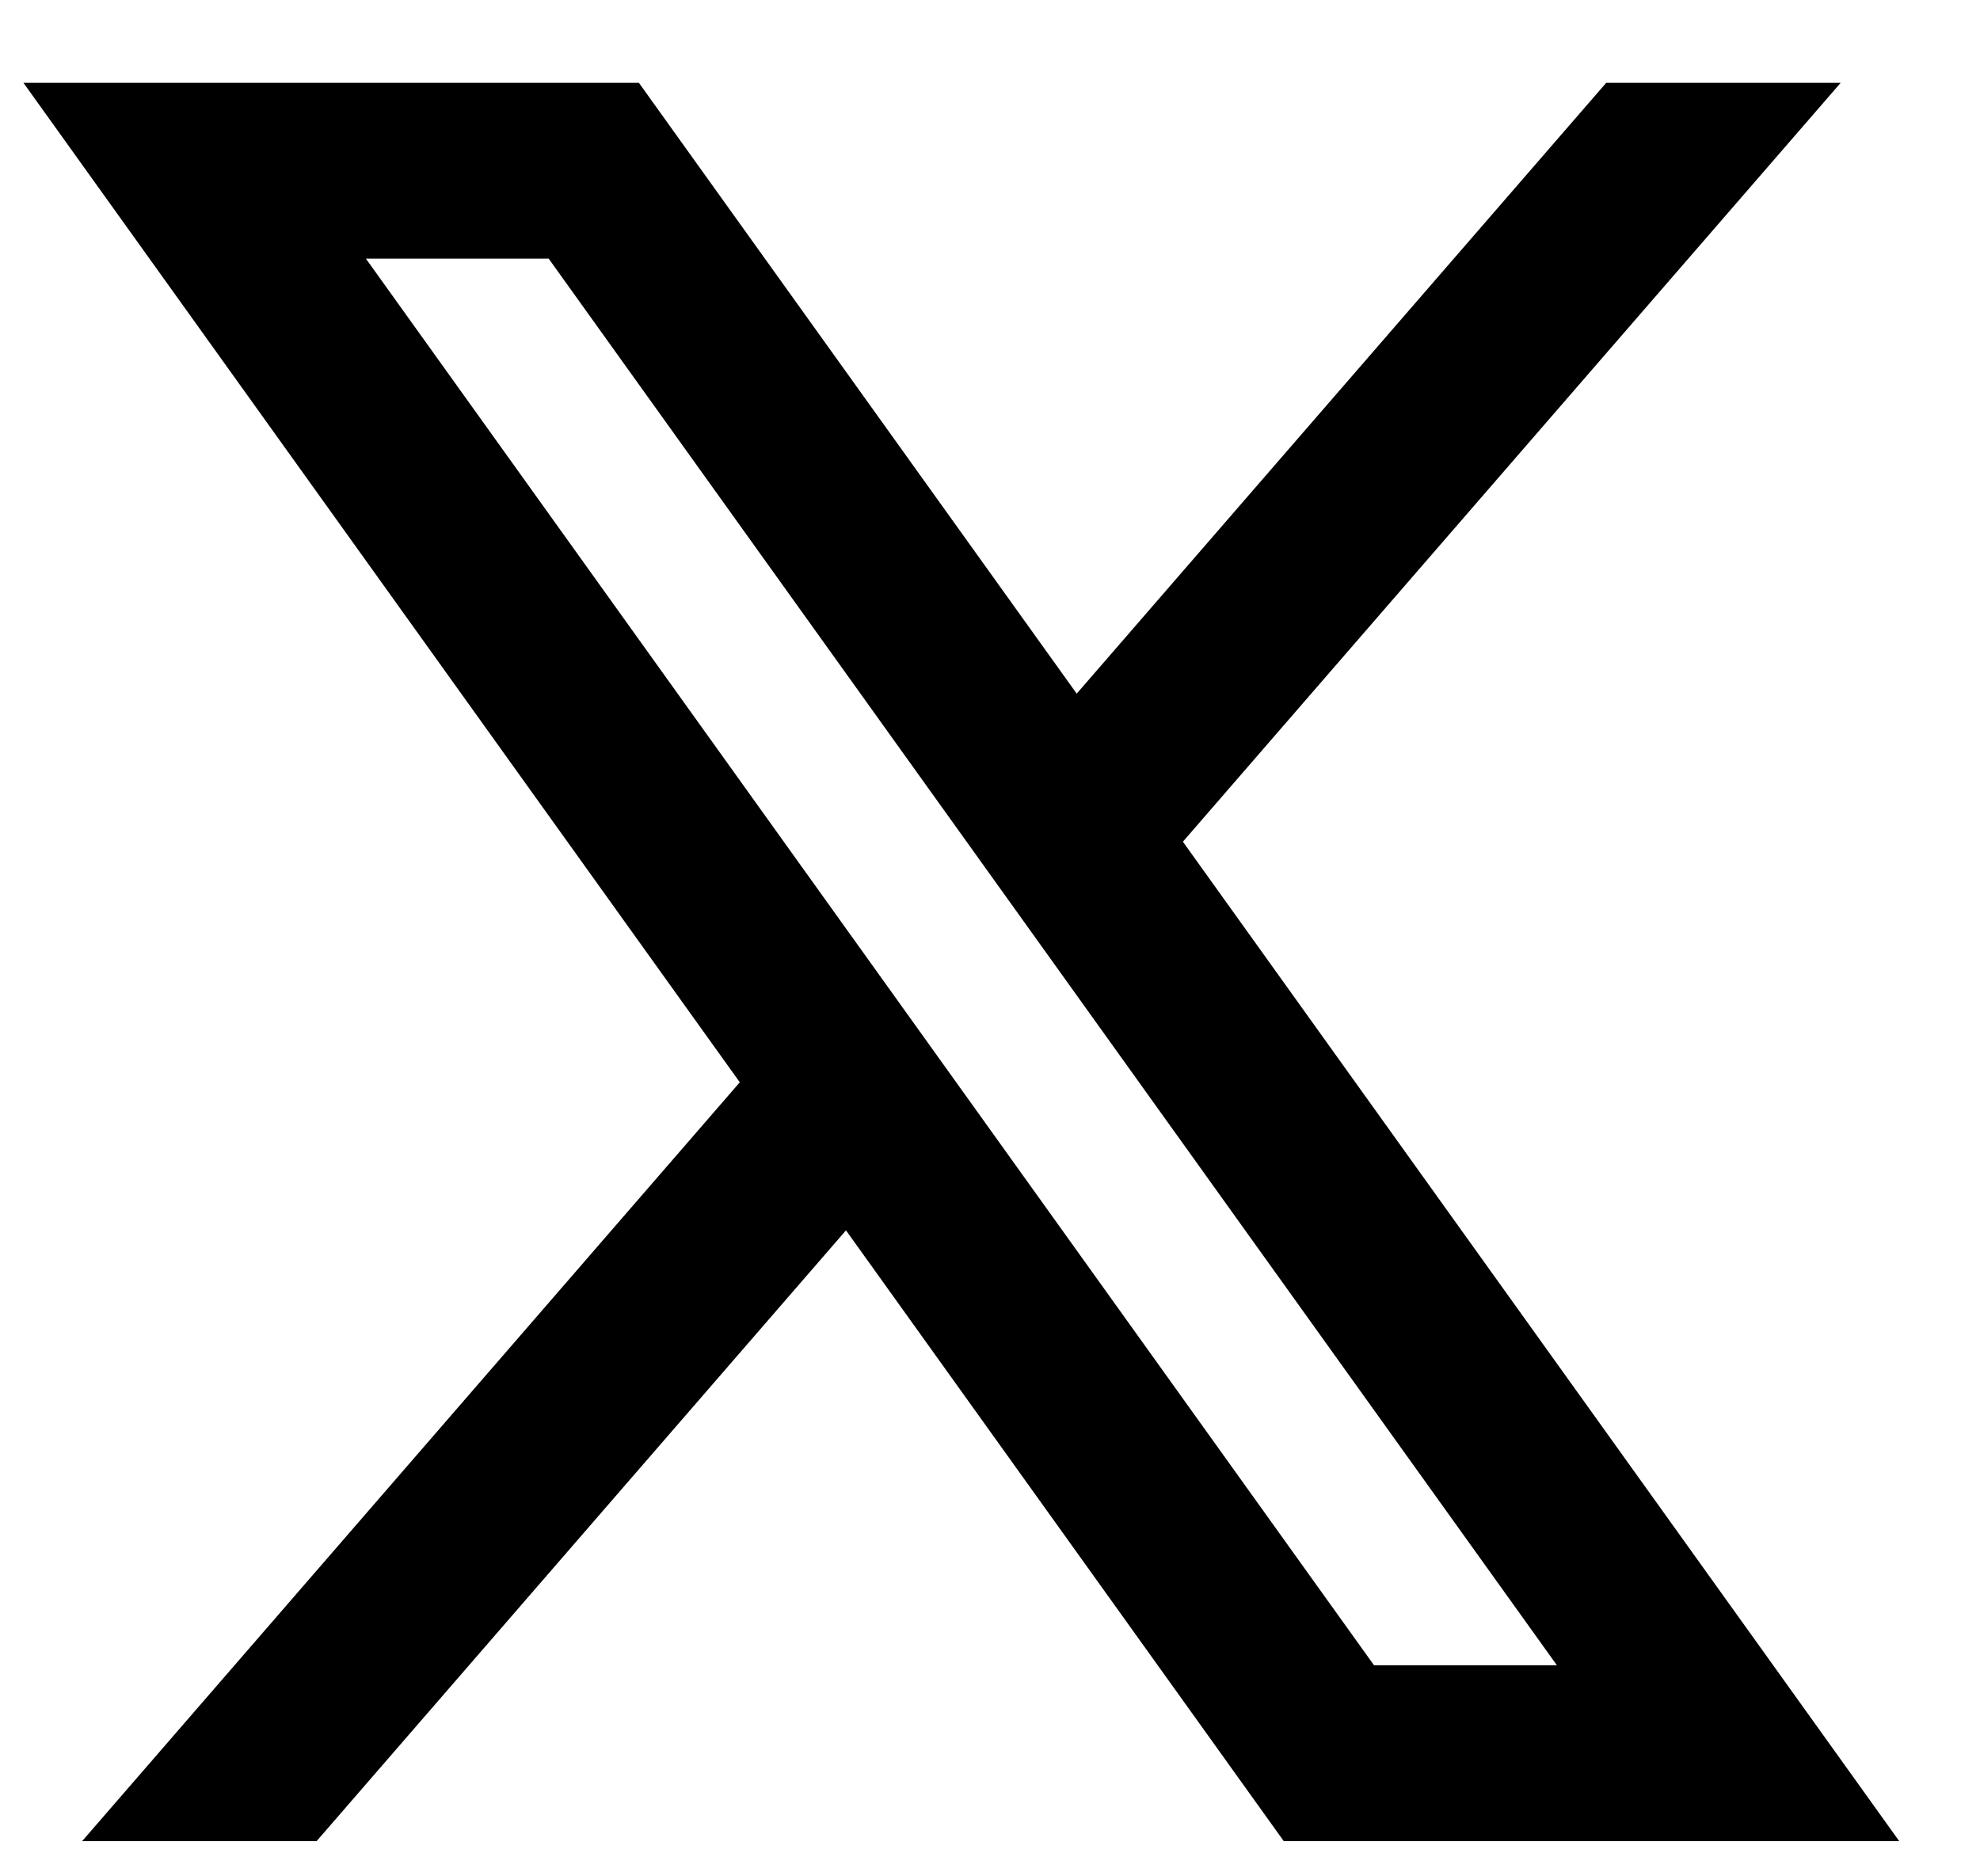
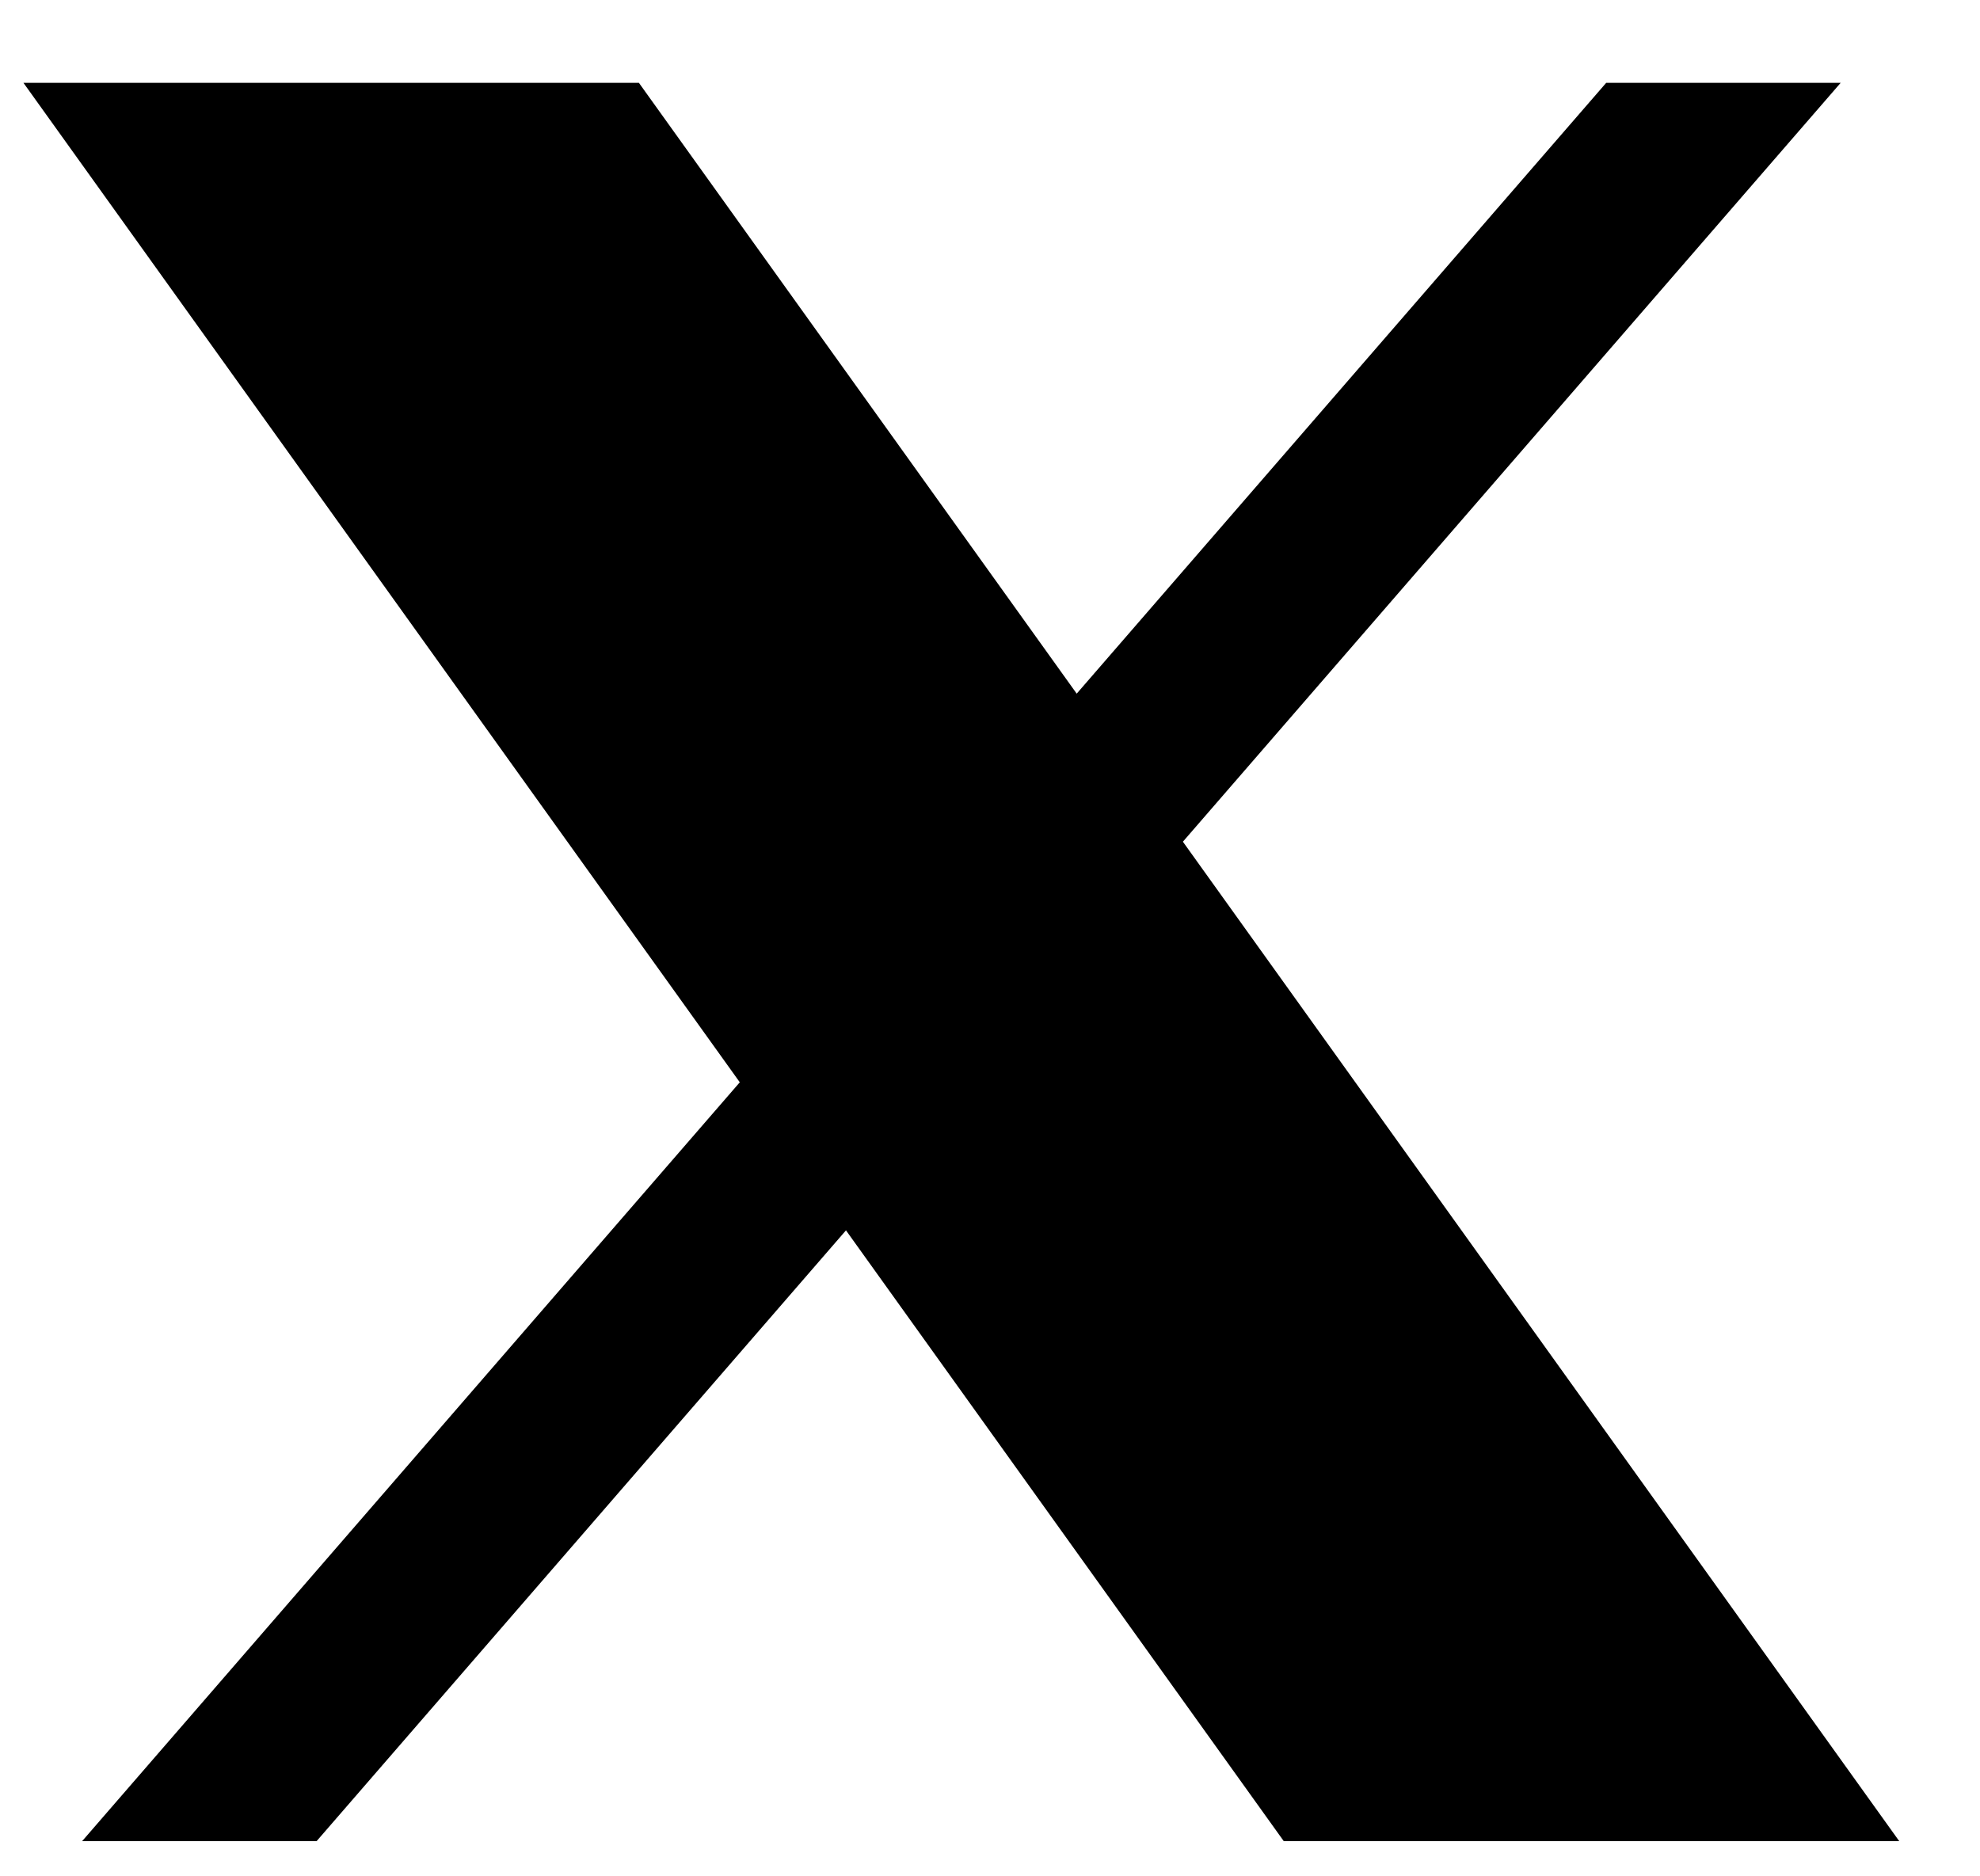
<svg xmlns="http://www.w3.org/2000/svg" width="19" height="18" viewBox="0 0 19 18" fill="none">
-   <path fill-rule="evenodd" clip-rule="evenodd" d="M0.225 0.795H6.131L10.332 6.657L15.413 0.795H17.663L11.351 8.078L18.225 17.67H12.319L8.118 11.808L3.038 17.67H0.788L7.099 10.387L0.225 0.795ZM13.185 15.982L3.511 2.482H5.265L14.94 15.982H13.185Z" fill="black" />
+   <path fillRule="evenodd" clipRule="evenodd" d="M0.225 0.795H6.131L10.332 6.657L15.413 0.795H17.663L11.351 8.078L18.225 17.67H12.319L8.118 11.808L3.038 17.67H0.788L7.099 10.387L0.225 0.795ZM13.185 15.982L3.511 2.482H5.265L14.94 15.982H13.185Z" fill="black" />
</svg>
